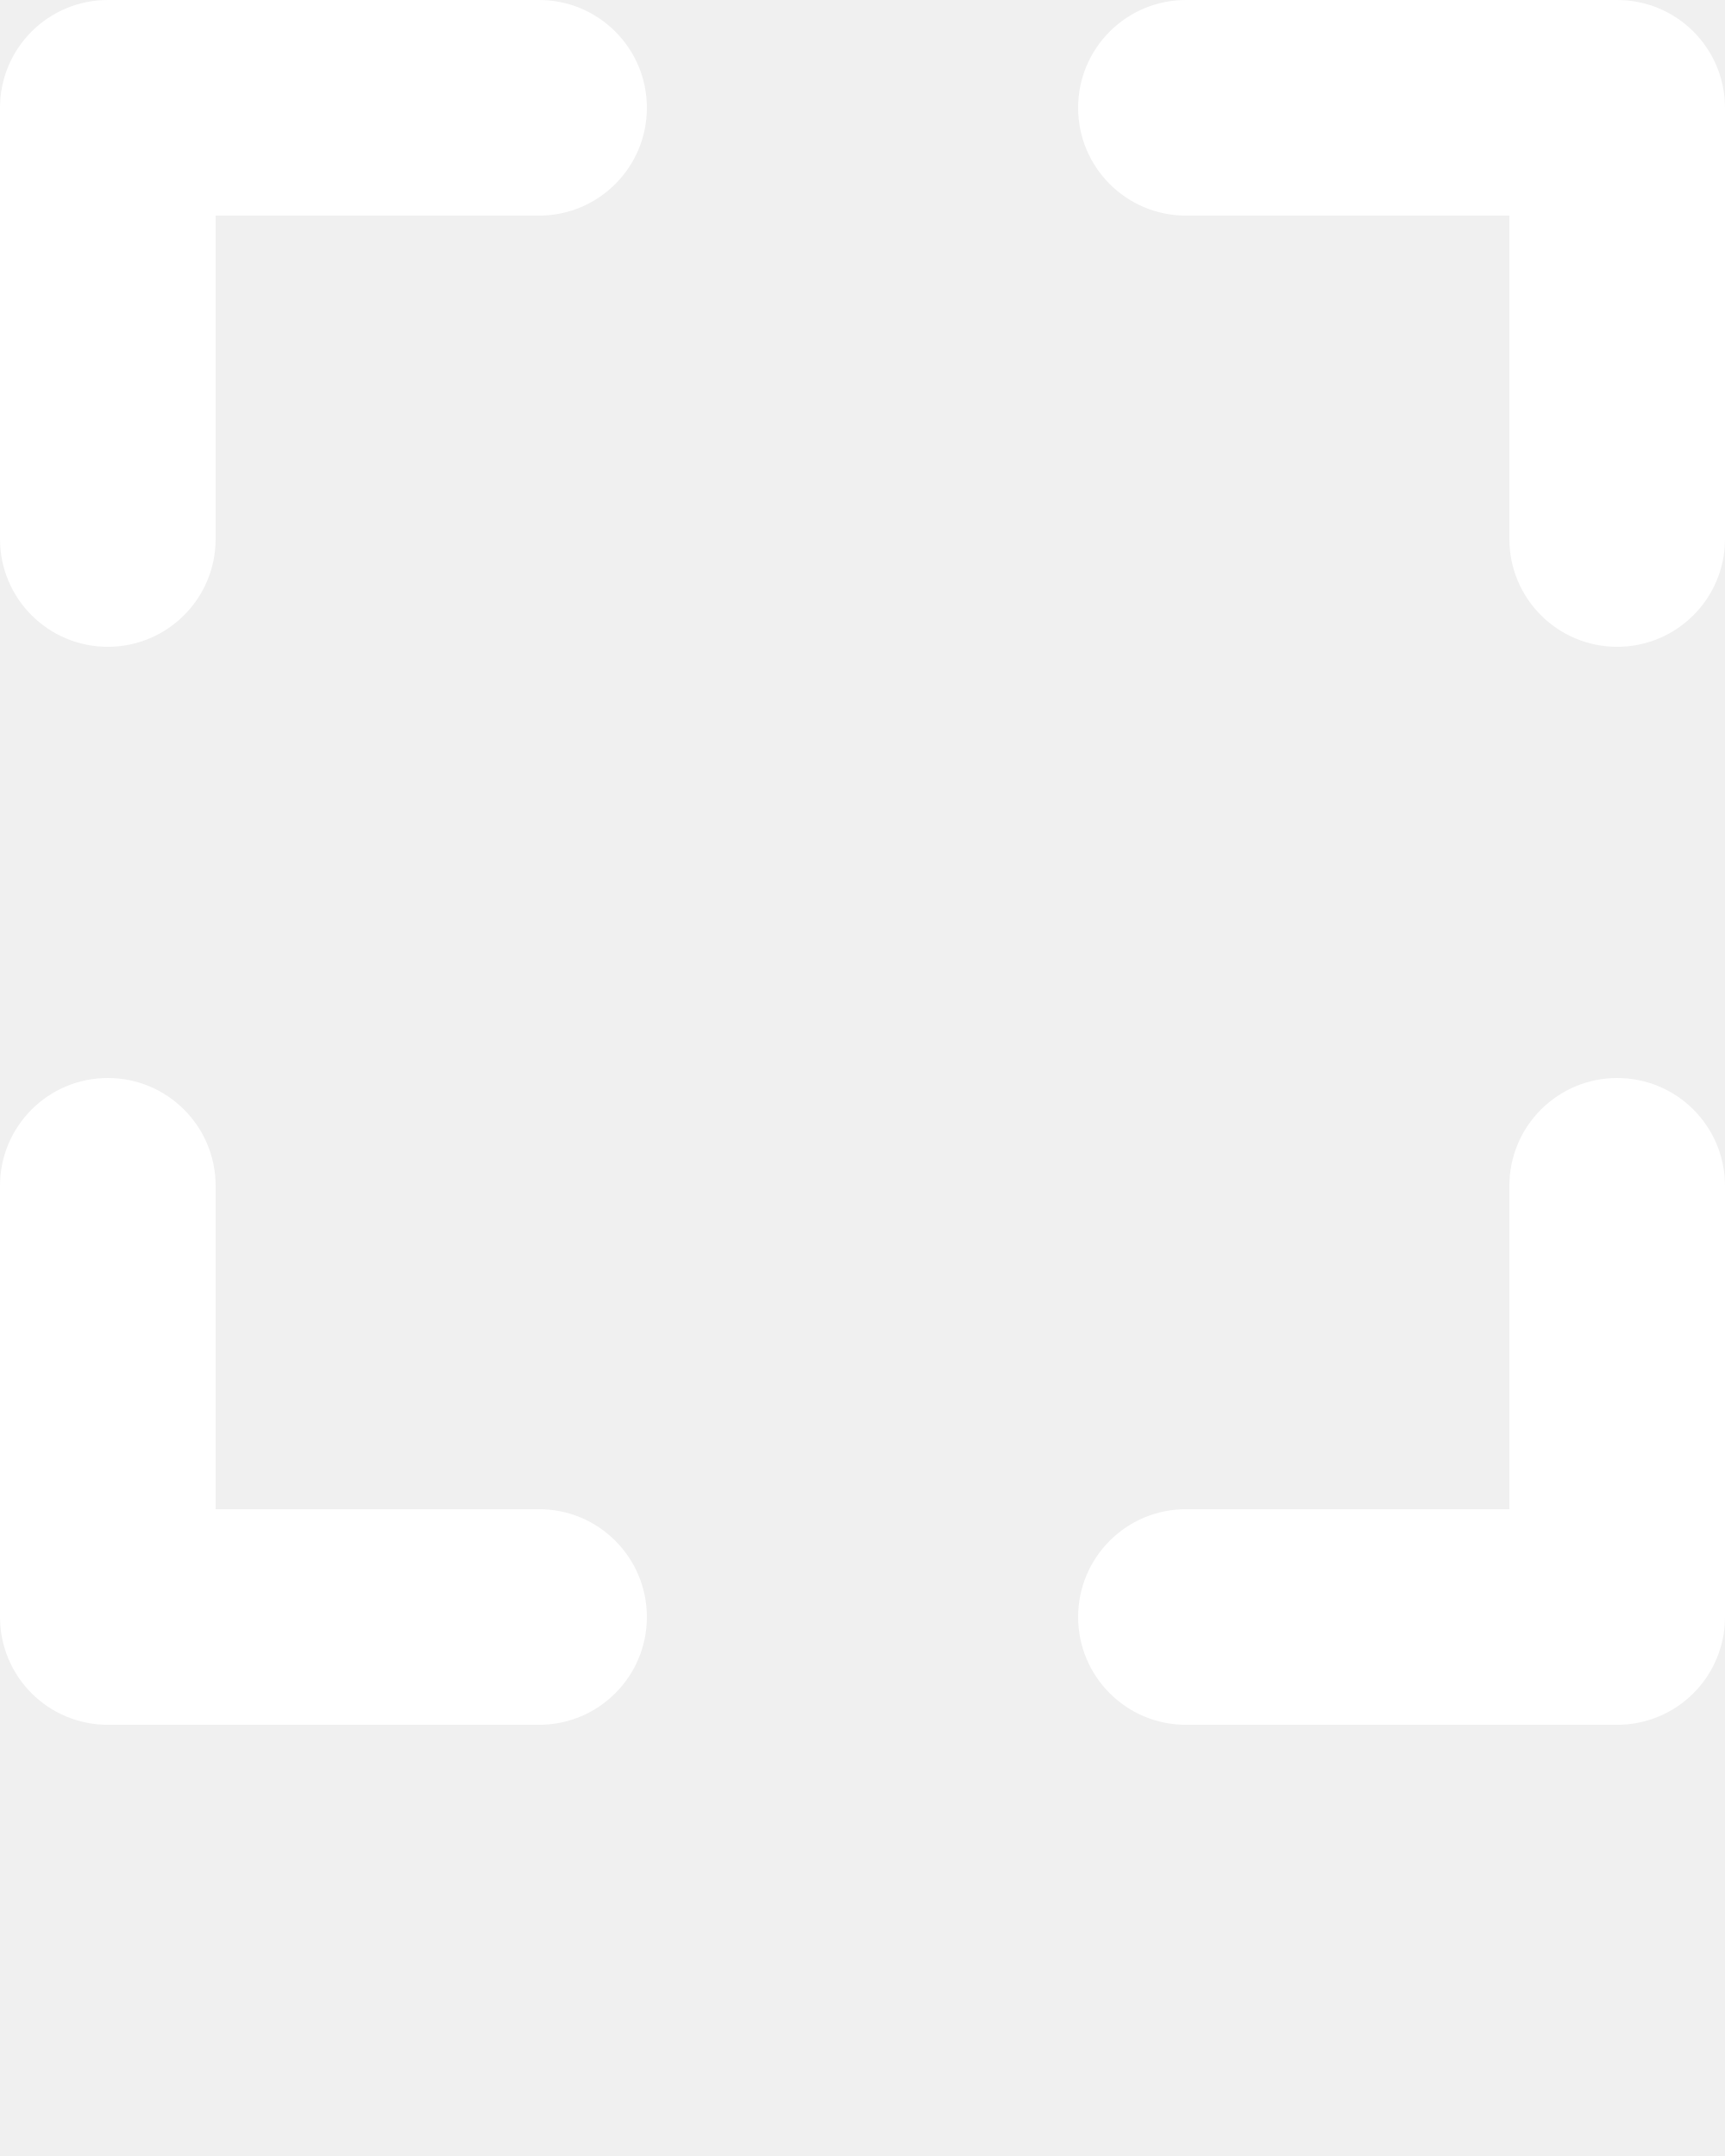
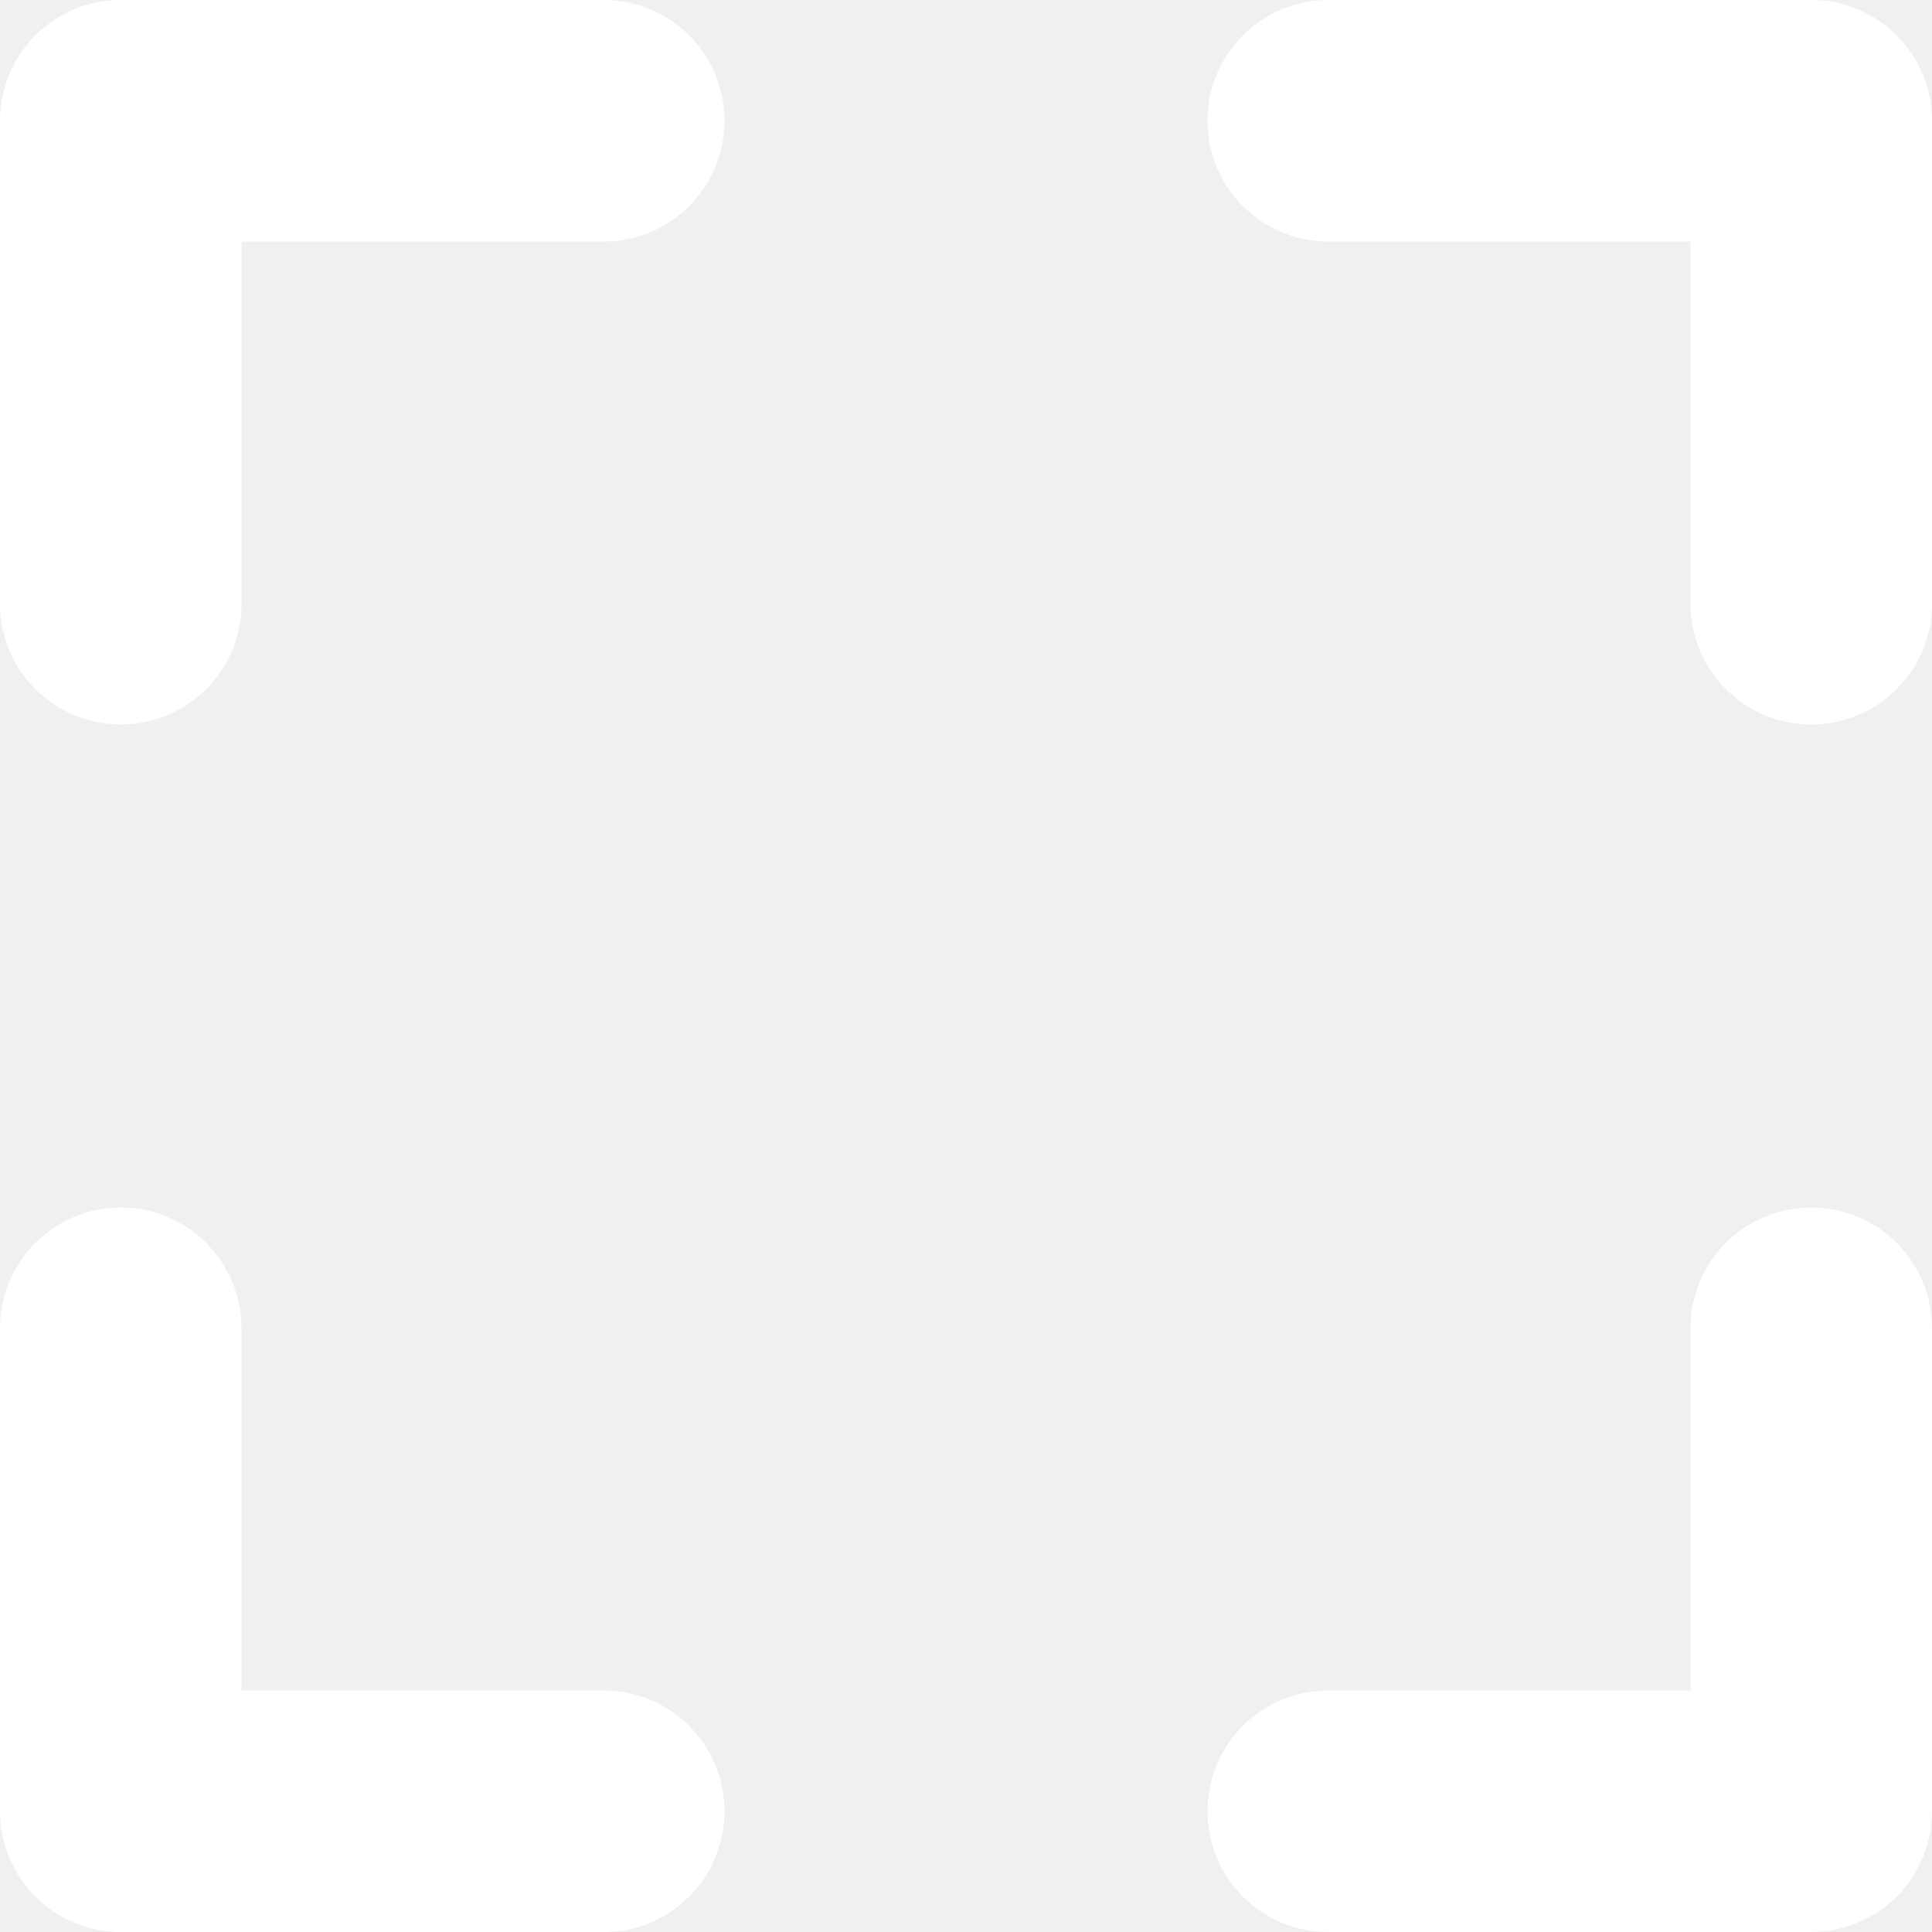
- <svg xmlns="http://www.w3.org/2000/svg" fill="#fff" viewBox="0 0 96 120" x="0px" y="0px">
+ <svg xmlns="http://www.w3.org/2000/svg" fill="#fff" viewBox="0 0 96 96" x="0px" y="0px">
  <g>
    <path d="M30,0H6A5.997,5.997,0,0,0,0,6V30a6,6,0,0,0,12,0V12H30A6,6,0,0,0,30,0Z" />
    <path d="M90,0H66a6,6,0,0,0,0,12H84V30a6,6,0,0,0,12,0V6A5.997,5.997,0,0,0,90,0Z" />
    <path d="M30,84H12V66A6,6,0,0,0,0,66V90a5.997,5.997,0,0,0,6,6H30a6,6,0,0,0,0-12Z" />
    <path d="M90,60a5.997,5.997,0,0,0-6,6V84H66a6,6,0,0,0,0,12H90a5.997,5.997,0,0,0,6-6V66A5.997,5.997,0,0,0,90,60Z" />
  </g>
</svg>
